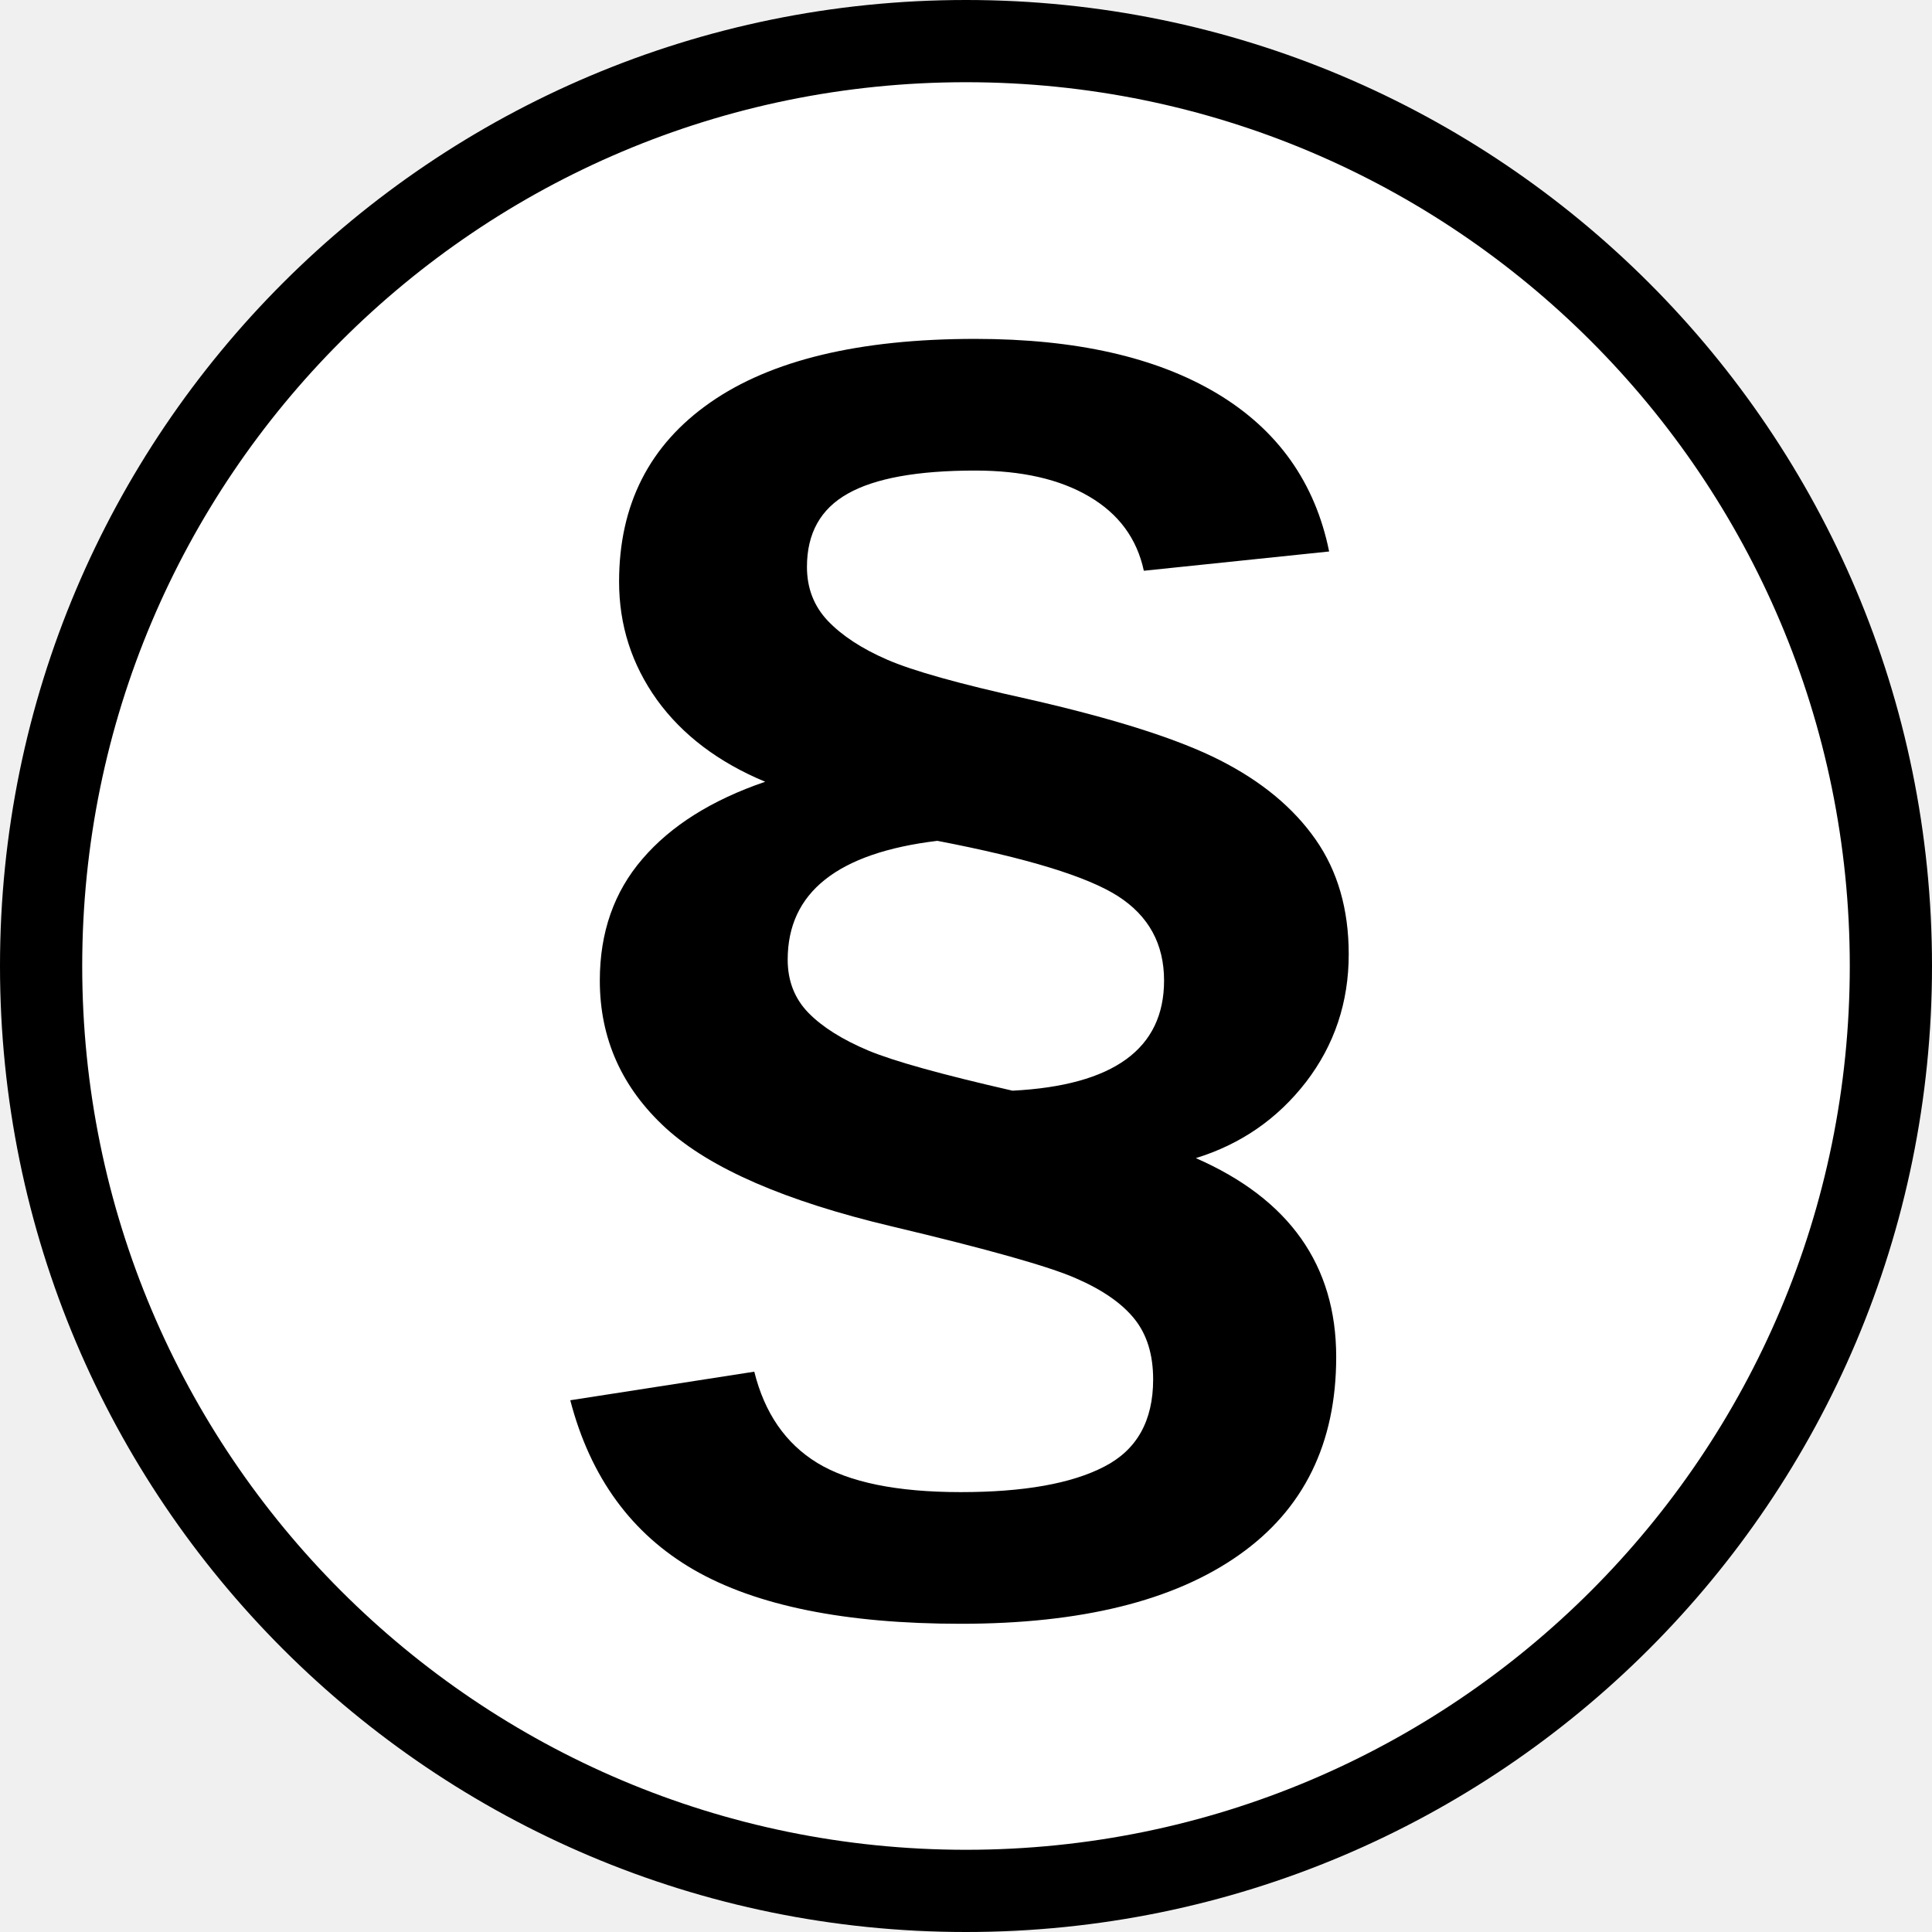
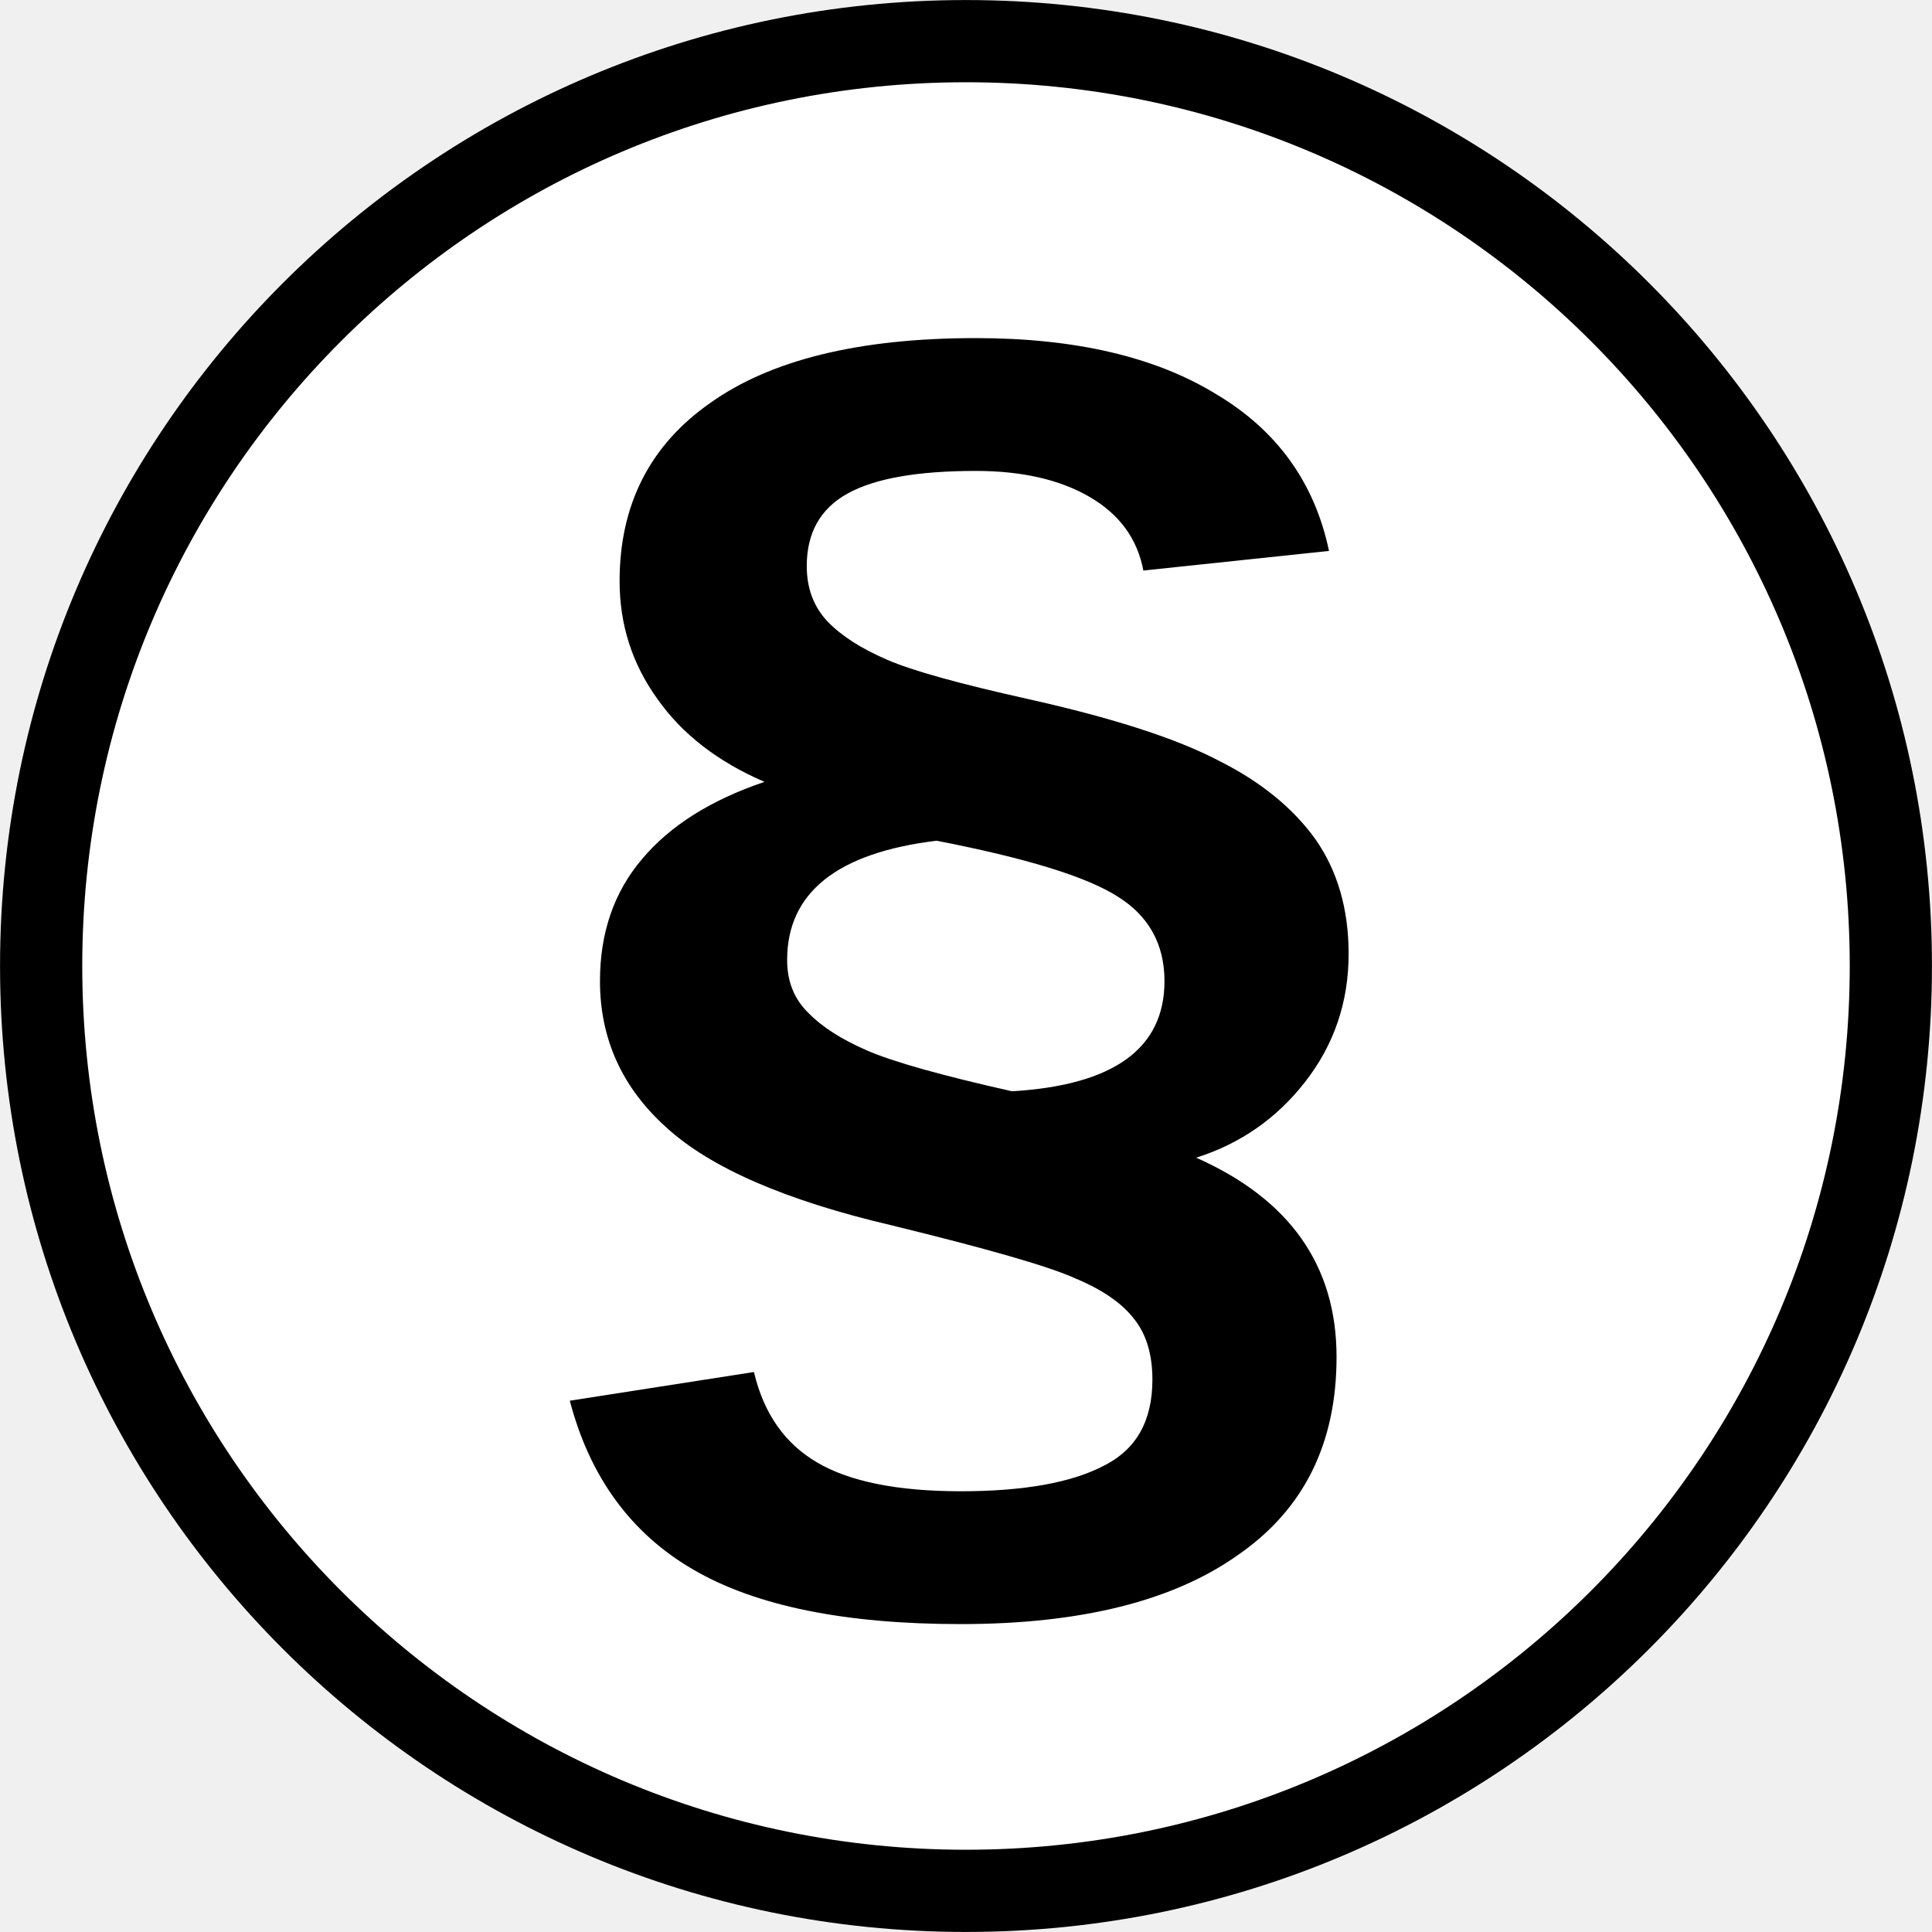
- <svg xmlns="http://www.w3.org/2000/svg" width="94" height="94" viewBox="0 0 94 94" fill="none" version="1.1" id="svg1">
+ <svg xmlns="http://www.w3.org/2000/svg" width="20" height="20" viewBox="0 0 20 20" fill="none" version="1.1" id="svg1">
  <defs id="defs1" />
-   <circle cx="47" cy="47" r="45" stroke="#000000" stroke-width="4" fill="#ffffff" id="circle1" />
-   <text x="47.25" y="43.552" text-anchor="middle" dominant-baseline="central" font-family="Arial, sans-serif" font-size="68" fill="black" font-weight="bold" id="text1" style="font-style:normal;font-variant:normal;font-weight:bold;font-stretch:normal;font-size:77.333px;font-family:Arial, sans-serif;-inkscape-font-specification:'Arial, sans-serif, Bold';font-variant-ligatures:normal;font-variant-caps:normal;font-variant-numeric:normal;font-variant-east-asian:normal;dominant-baseline:central;text-anchor:middle;fill:#000000">§</text>
+   <circle cx="10" cy="10" r="9.574" stroke="#000000" stroke-width="0.851" fill="#ffffff" id="circle1" />
+   <text x="10.053" y="9.266" text-anchor="middle" dominant-baseline="central" font-family="Arial, sans-serif" font-size="68" fill="black" font-weight="bold" id="text1" style="font-style:normal;font-variant:normal;font-weight:bold;font-stretch:normal;font-size:16.454px;font-family:Arial, sans-serif;-inkscape-font-specification:'Arial, sans-serif, Bold';font-variant-ligatures:normal;font-variant-caps:normal;font-variant-numeric:normal;font-variant-east-asian:normal;dominant-baseline:central;text-anchor:middle;fill:#000000;stroke-width:0.213">§</text>
</svg>
